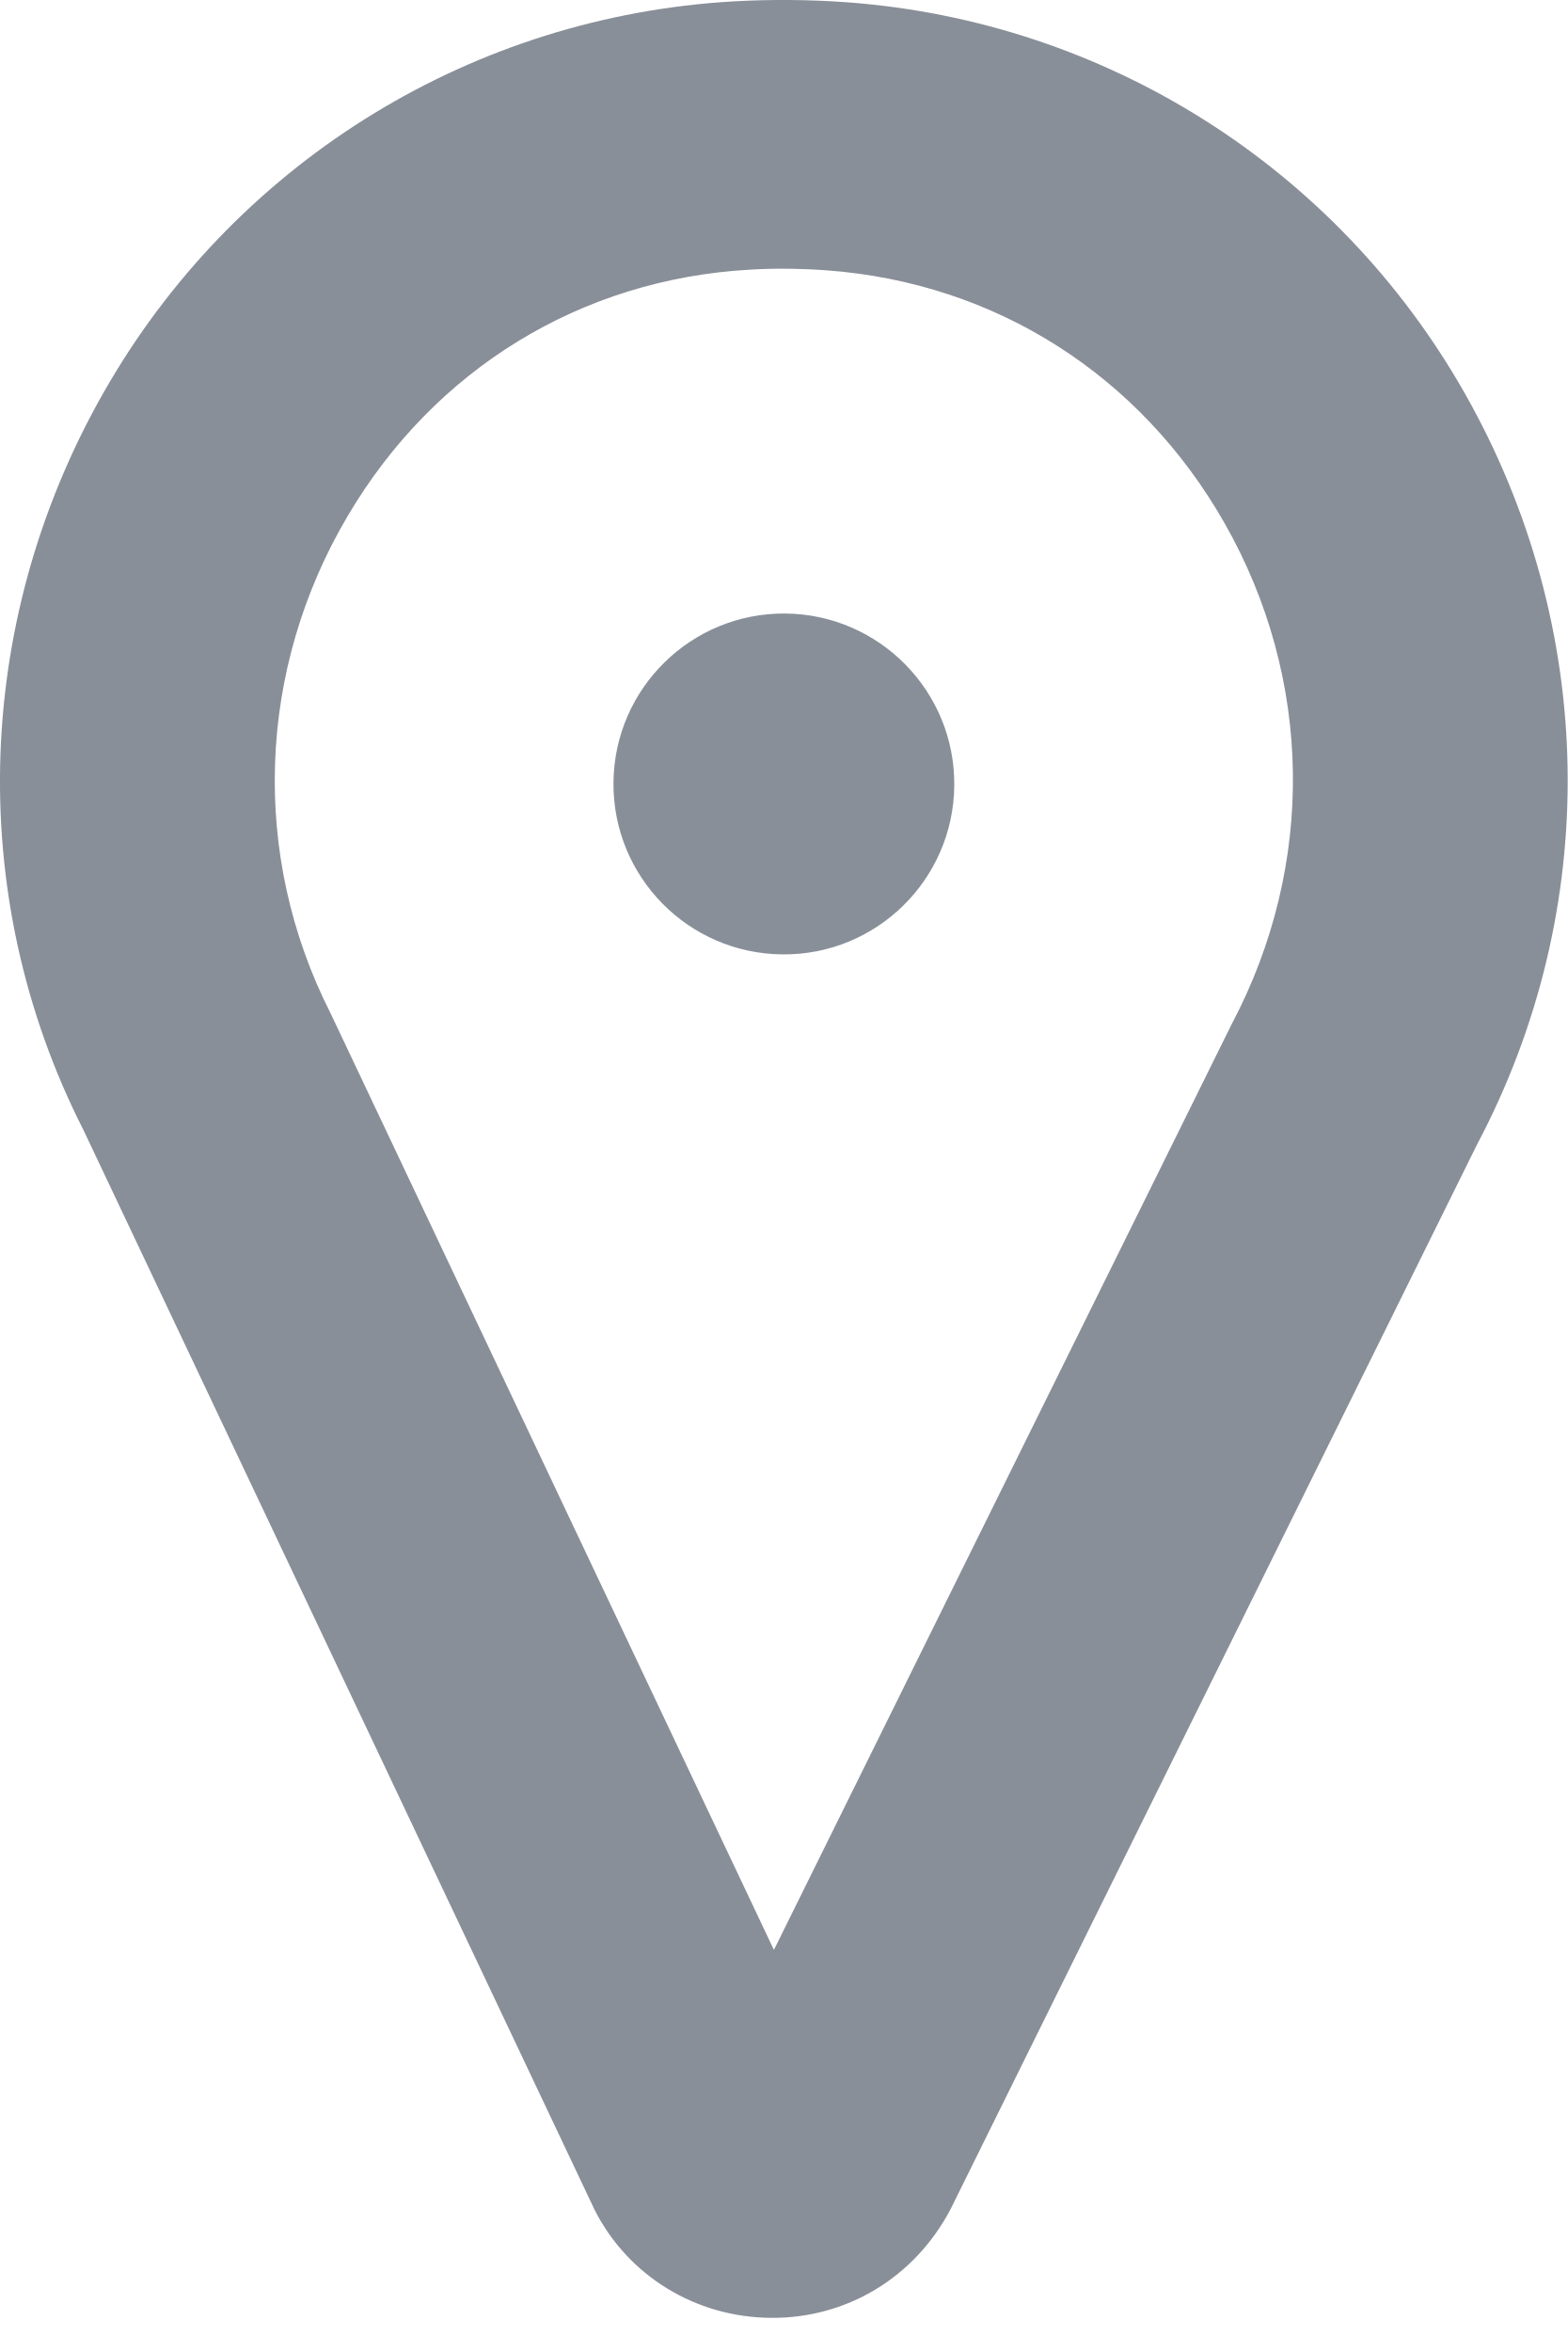
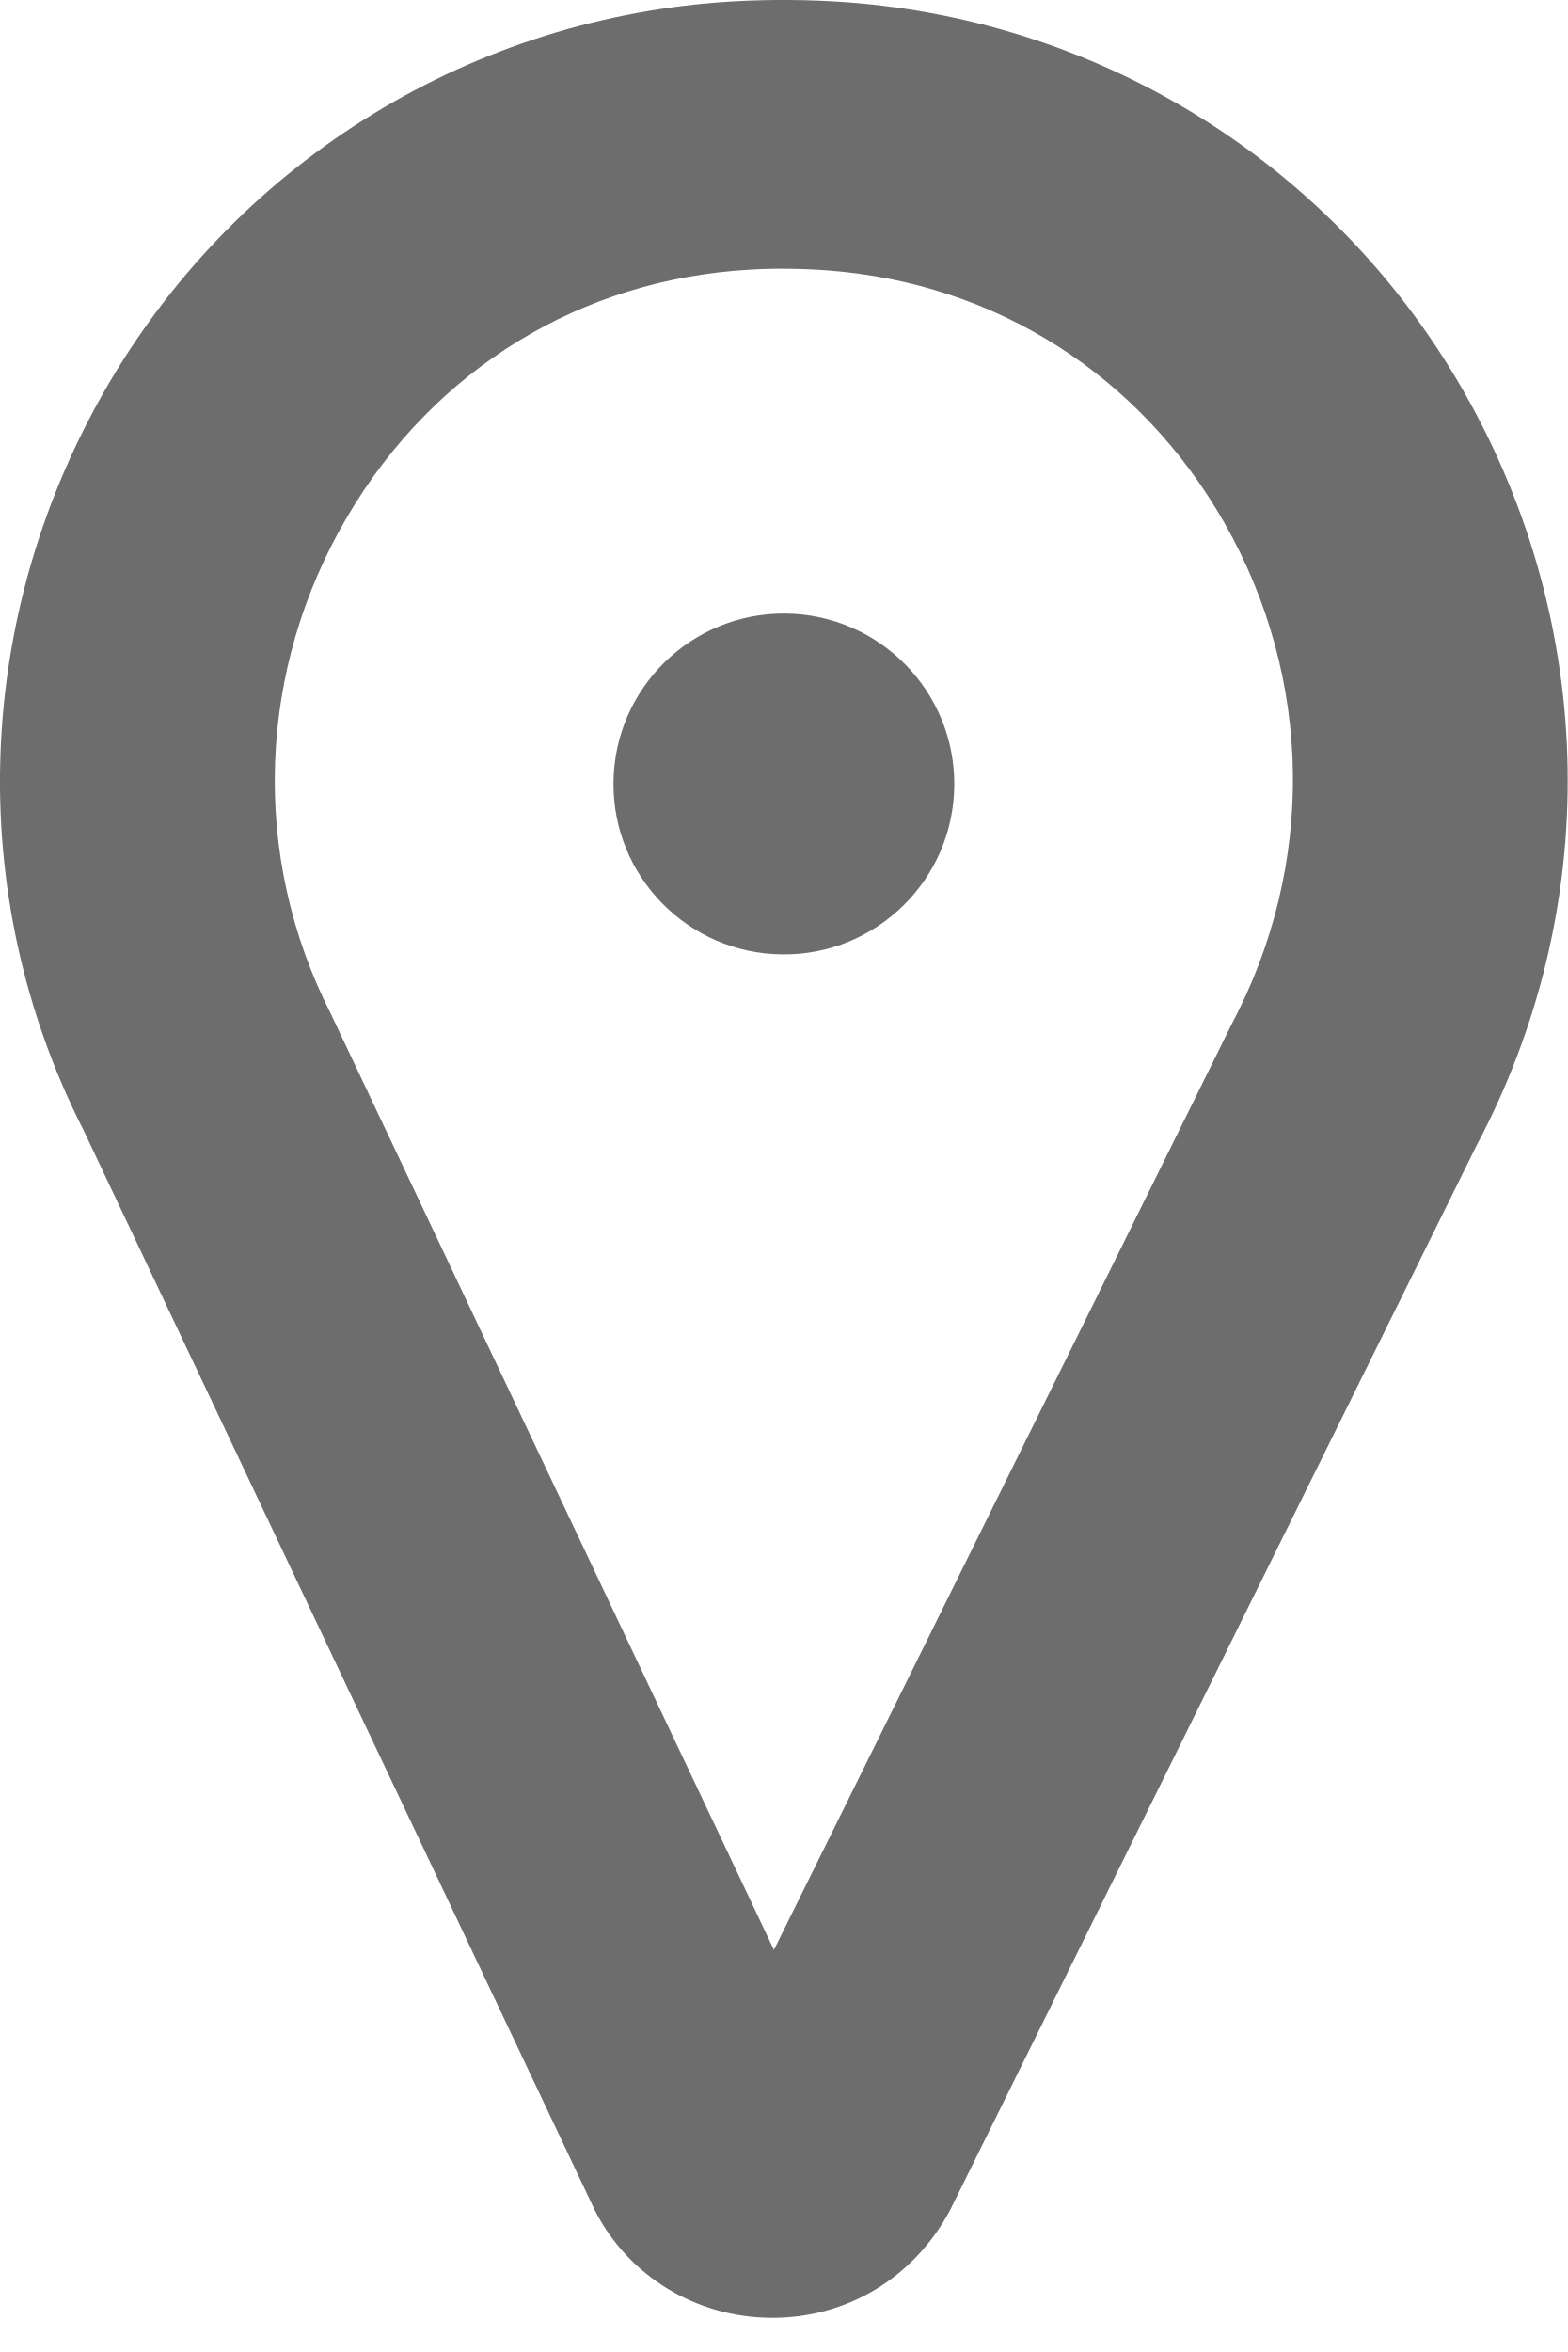
<svg xmlns="http://www.w3.org/2000/svg" width="18px" height="27px" viewBox="0 0 18 27" version="1.1">
  <defs />
  <g id="Welcome" stroke="none" stroke-width="1" fill="none" fill-rule="evenodd" fill-opacity="0.573">
-     <g id="Events.jsx-(Searching)" transform="translate(-103, -692)" fill="#313C4B">
+     <g id="Events.jsx-(Searching)" transform="translate(-103, -692)" fill="#000000">
      <path d="M119.814,696.507 C118.345,693.924 115.7,692.25 112.738,692.027 C112.303,691.995 111.855,691.991 111.418,692.016 C108.453,692.187 105.78,693.816 104.267,696.372 C102.691,699.036 102.582,702.265 103.957,704.97 L109.828,717.37 C110.212,718.126 110.986,718.601 111.849,718.608 C112.711,718.616 113.493,718.155 113.911,717.367 L119.955,705.147 C121.397,702.428 121.344,699.198 119.814,696.507 L119.814,696.507 Z M117.139,703.763 L111.886,714.384 L106.797,703.635 C105.875,701.822 105.95,699.685 106.994,697.92 C107.989,696.236 109.67,695.207 111.603,695.096 C111.752,695.087 111.901,695.083 112.053,695.085 C112.203,695.087 112.352,695.093 112.5,695.104 C114.432,695.249 116.094,696.307 117.061,698.007 C118.075,699.791 118.111,701.928 117.139,703.763 Z M112.017,699.043 C110.937,699.034 110.053,699.903 110.044,700.983 C110.034,702.064 110.903,702.947 111.984,702.956 C113.064,702.966 113.947,702.097 113.957,701.017 C113.966,699.936 113.097,699.053 112.017,699.043 Z" id="Icon" />
    </g>
  </g>
</svg>
